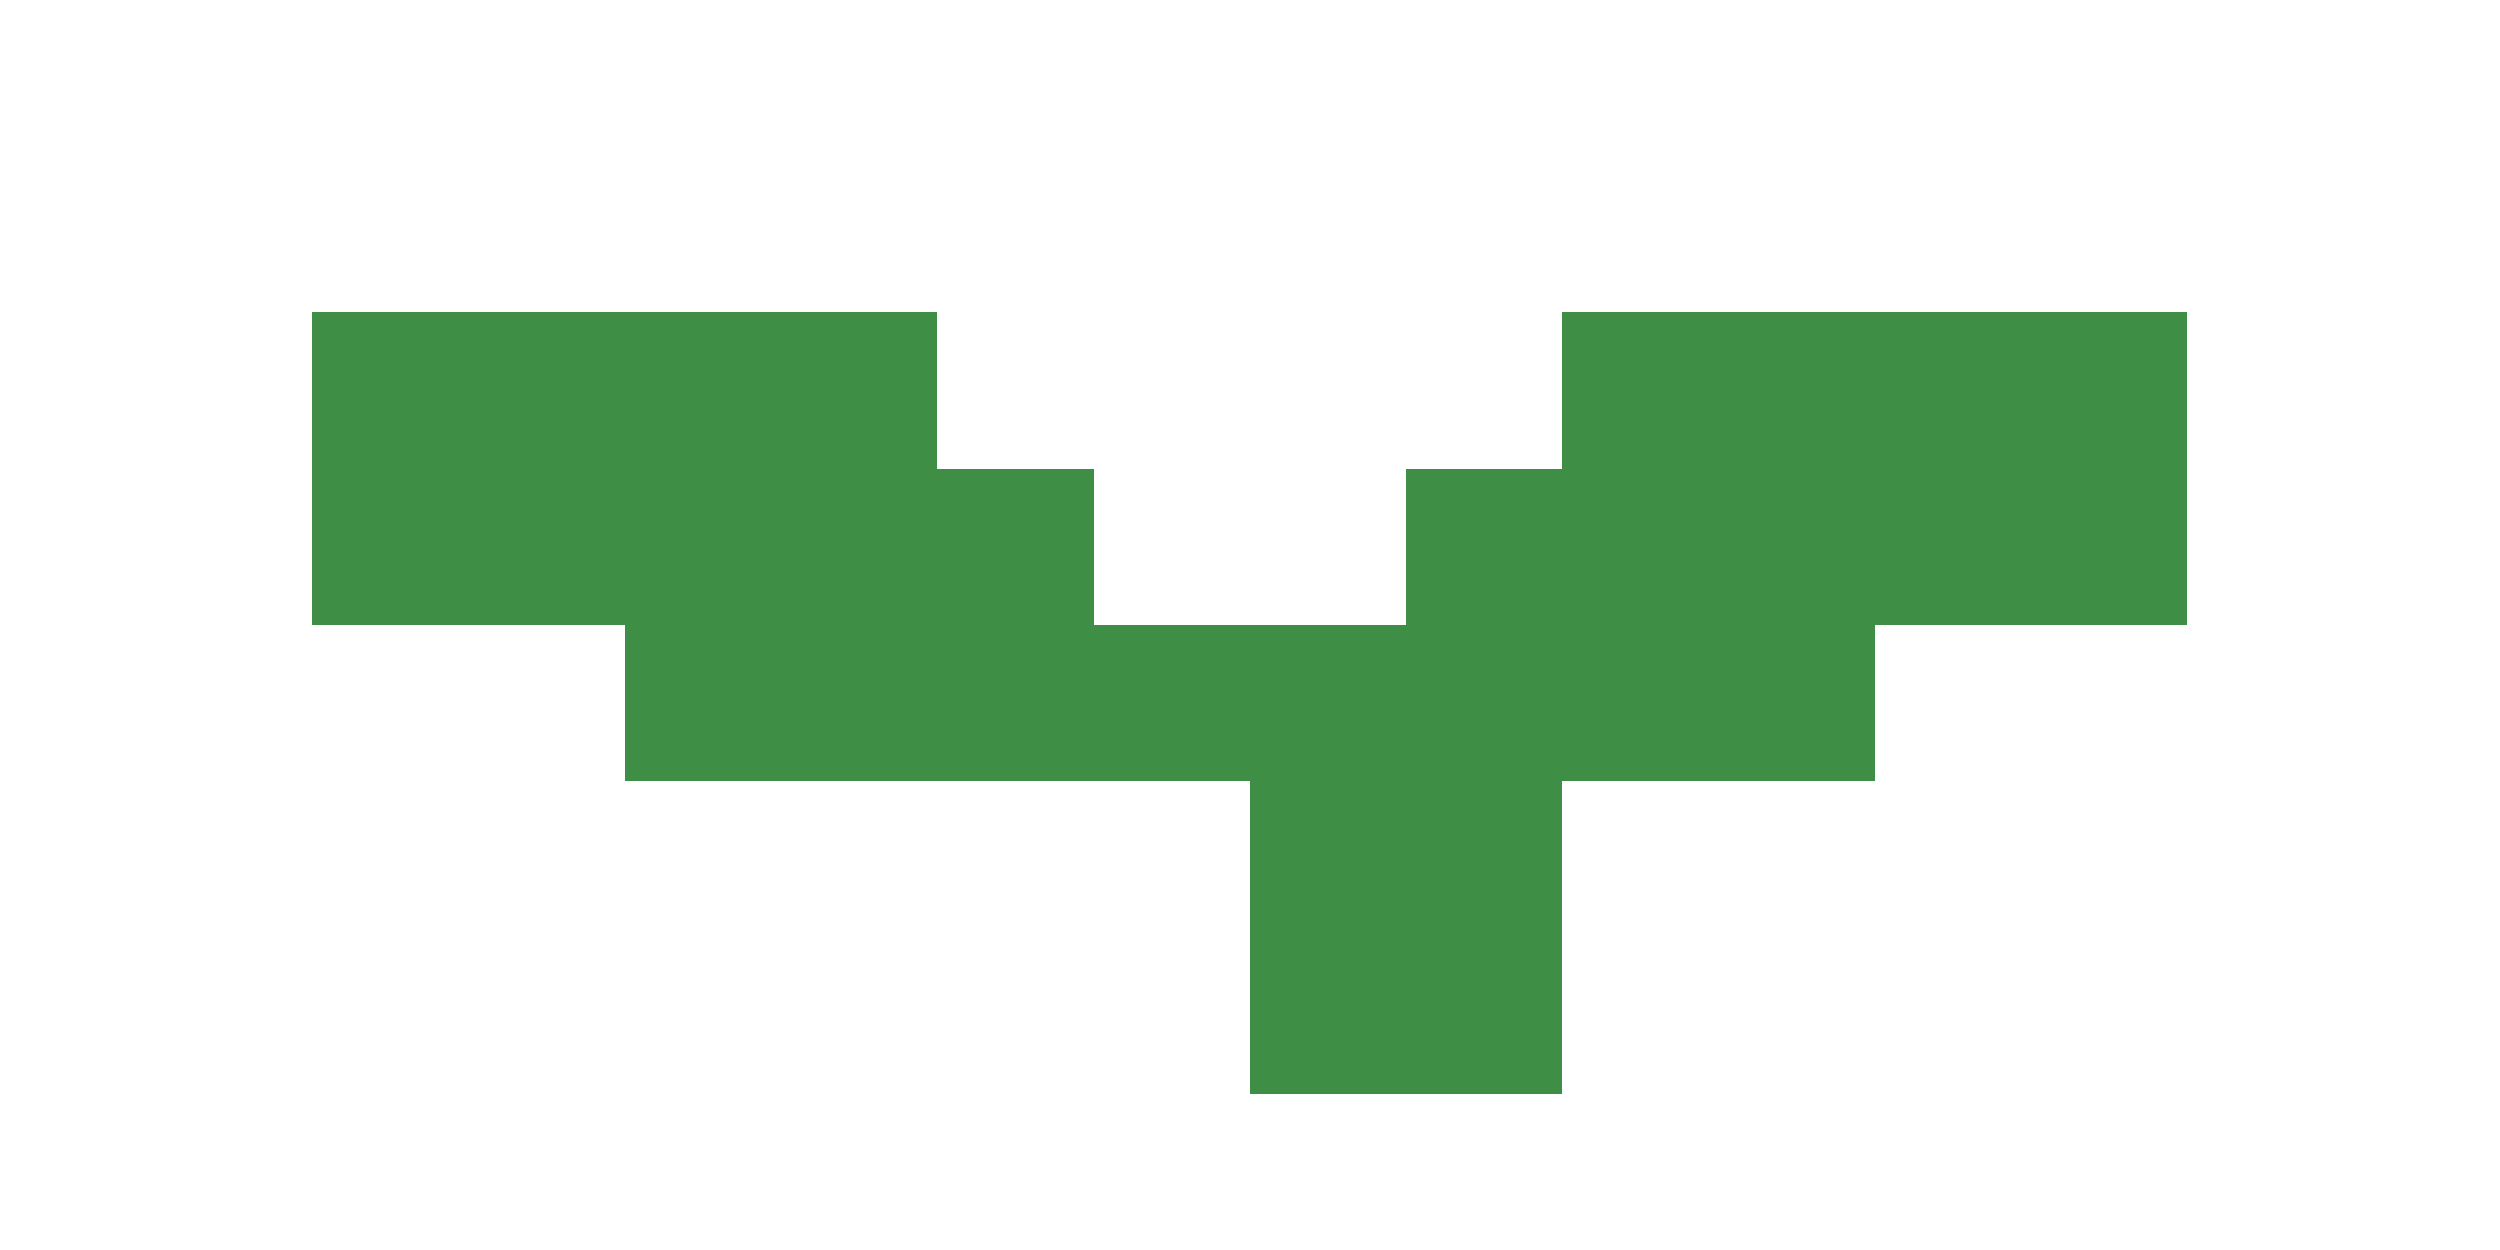
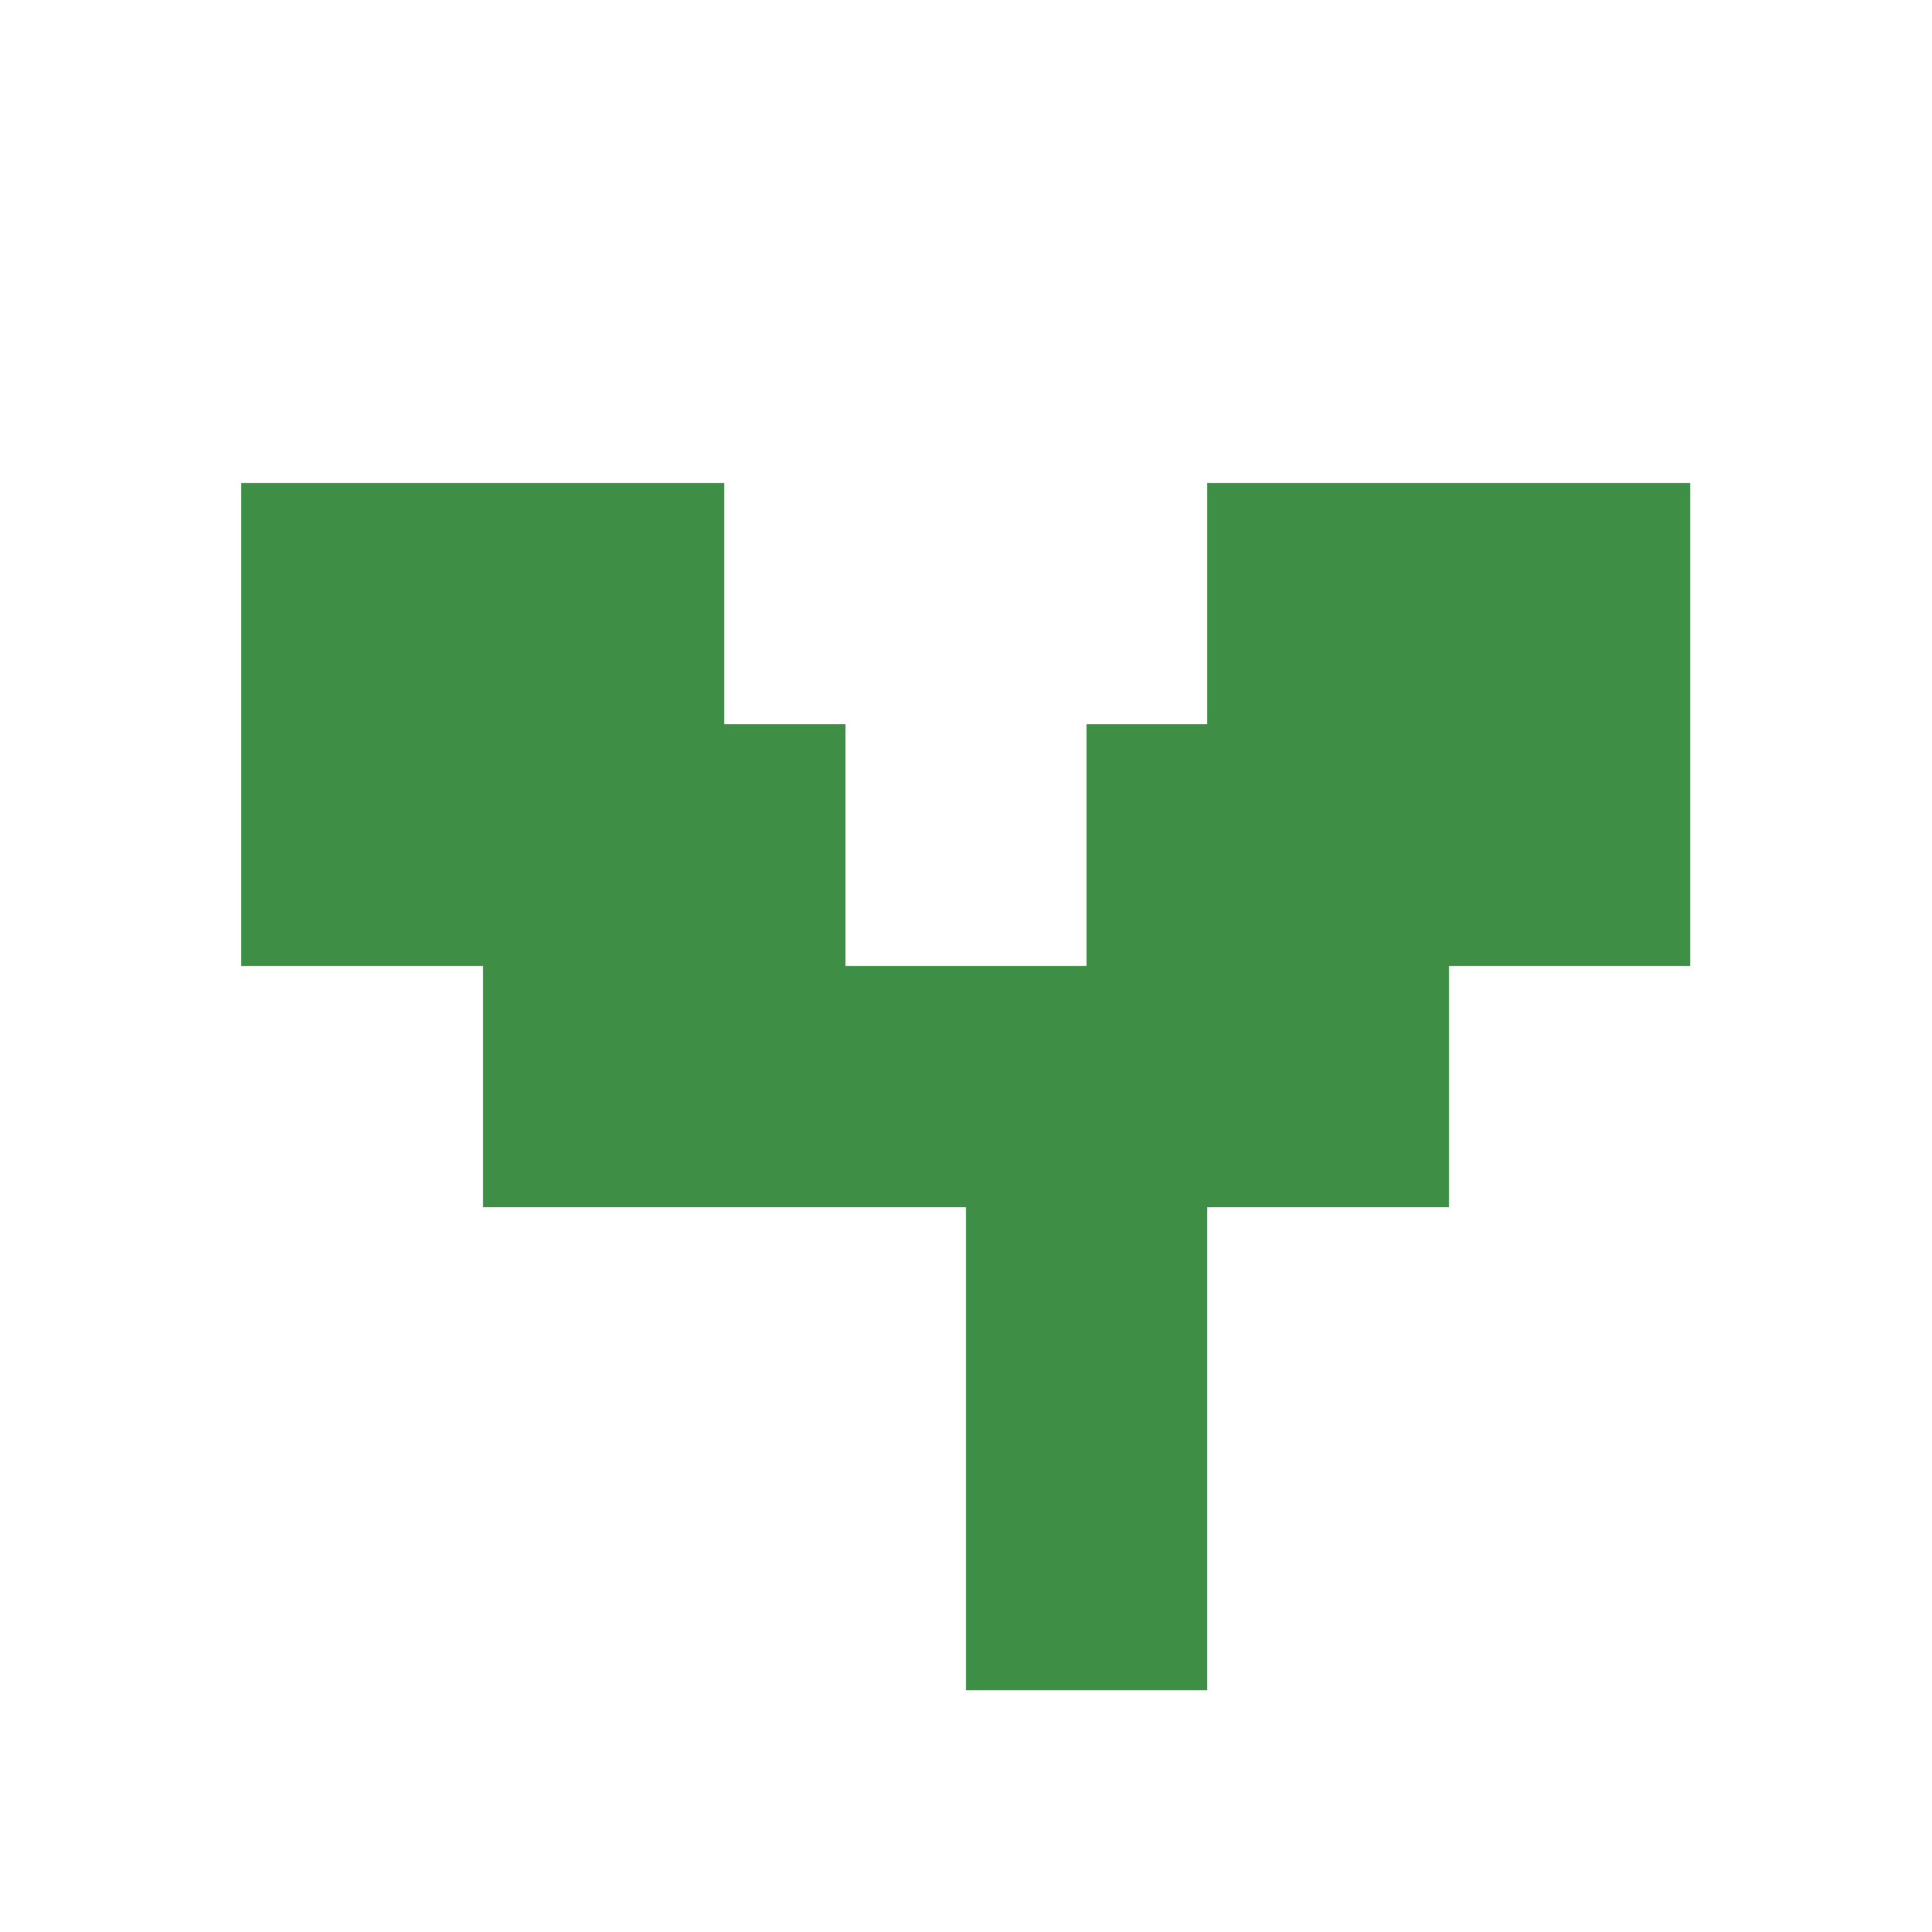
- <svg xmlns="http://www.w3.org/2000/svg" viewBox="-1 -1 16 8" width="128" height="64" shape-rendering="crispEdges" role="img" aria-label="grove logo: a sprout">
-   <g fill="#3f8e46">
+ <svg xmlns="http://www.w3.org/2000/svg" viewBox="-1 -2 16 16" width="128" height="128" shape-rendering="crispEdges" role="img" aria-label="grove logo: a sprout">
+   <g transform="scale(1 2)" fill="#3f8e46">
    <rect x="1" y="1" width="4" height="1" />
    <rect x="9" y="1" width="4" height="1" />
    <rect x="1" y="2" width="5" height="1" />
    <rect x="8" y="2" width="5" height="1" />
    <rect x="3" y="3" width="8" height="1" />
    <rect x="7" y="4" width="2" height="2" />
  </g>
</svg>
